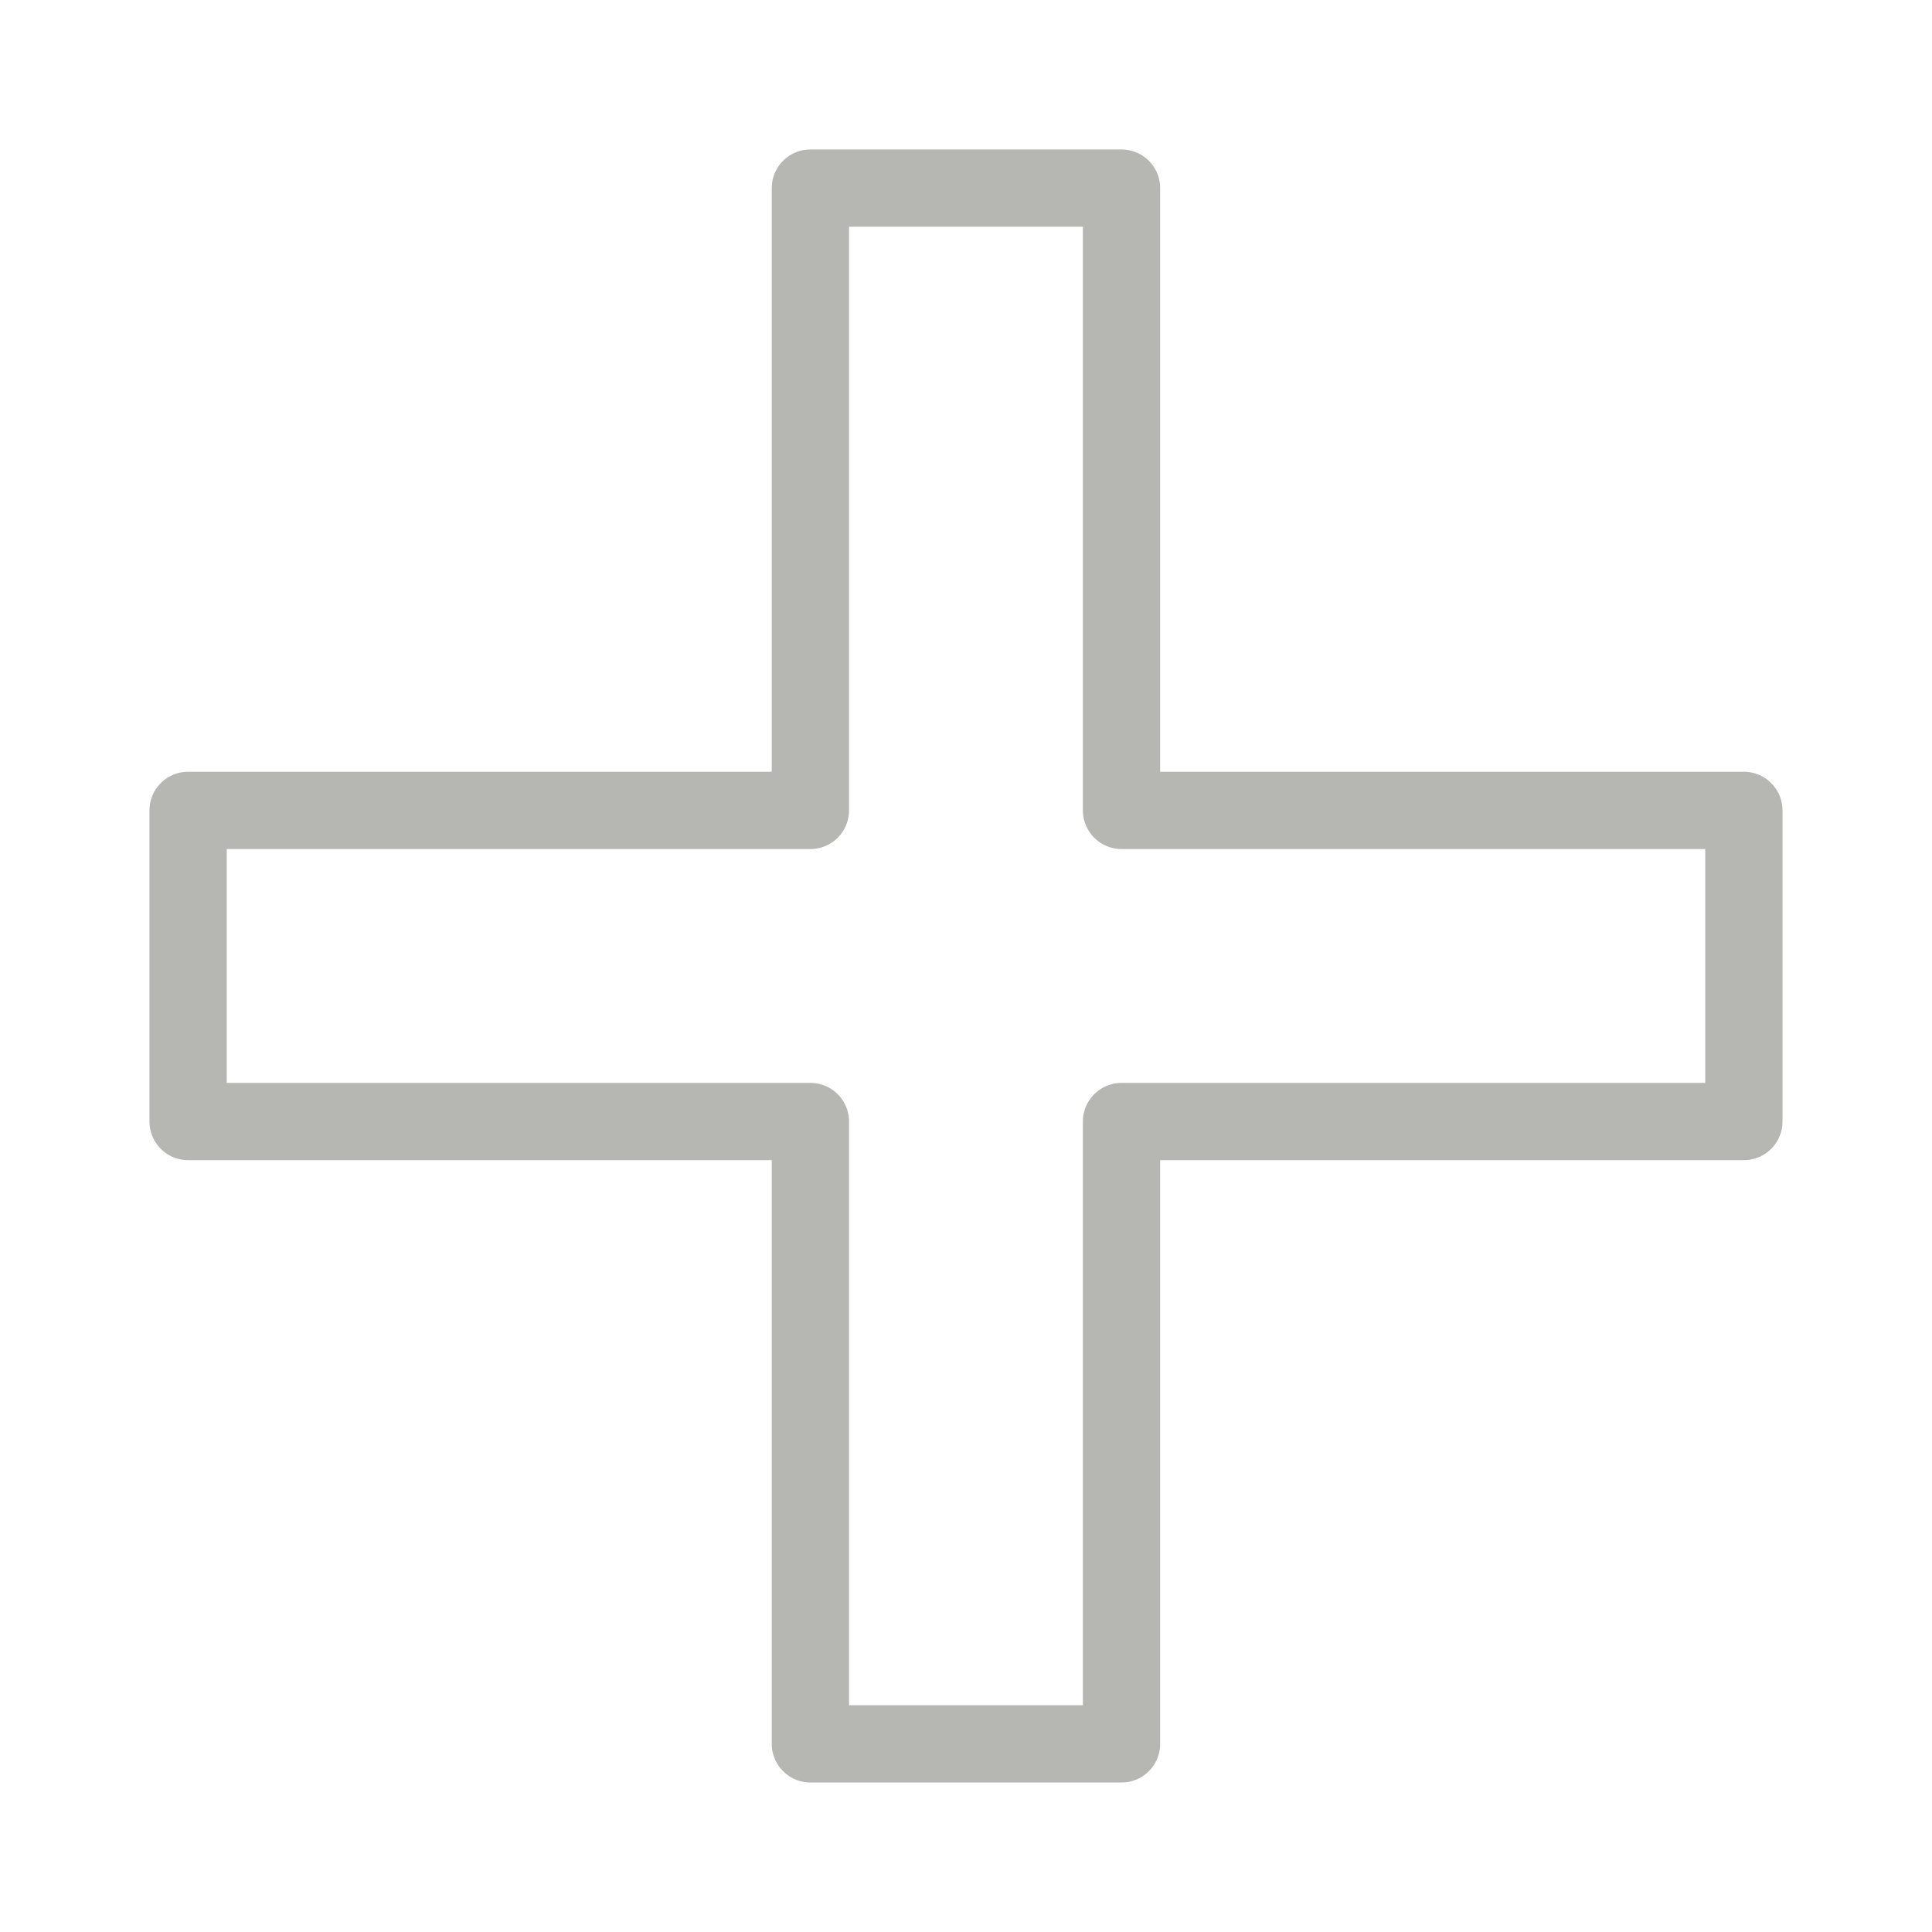
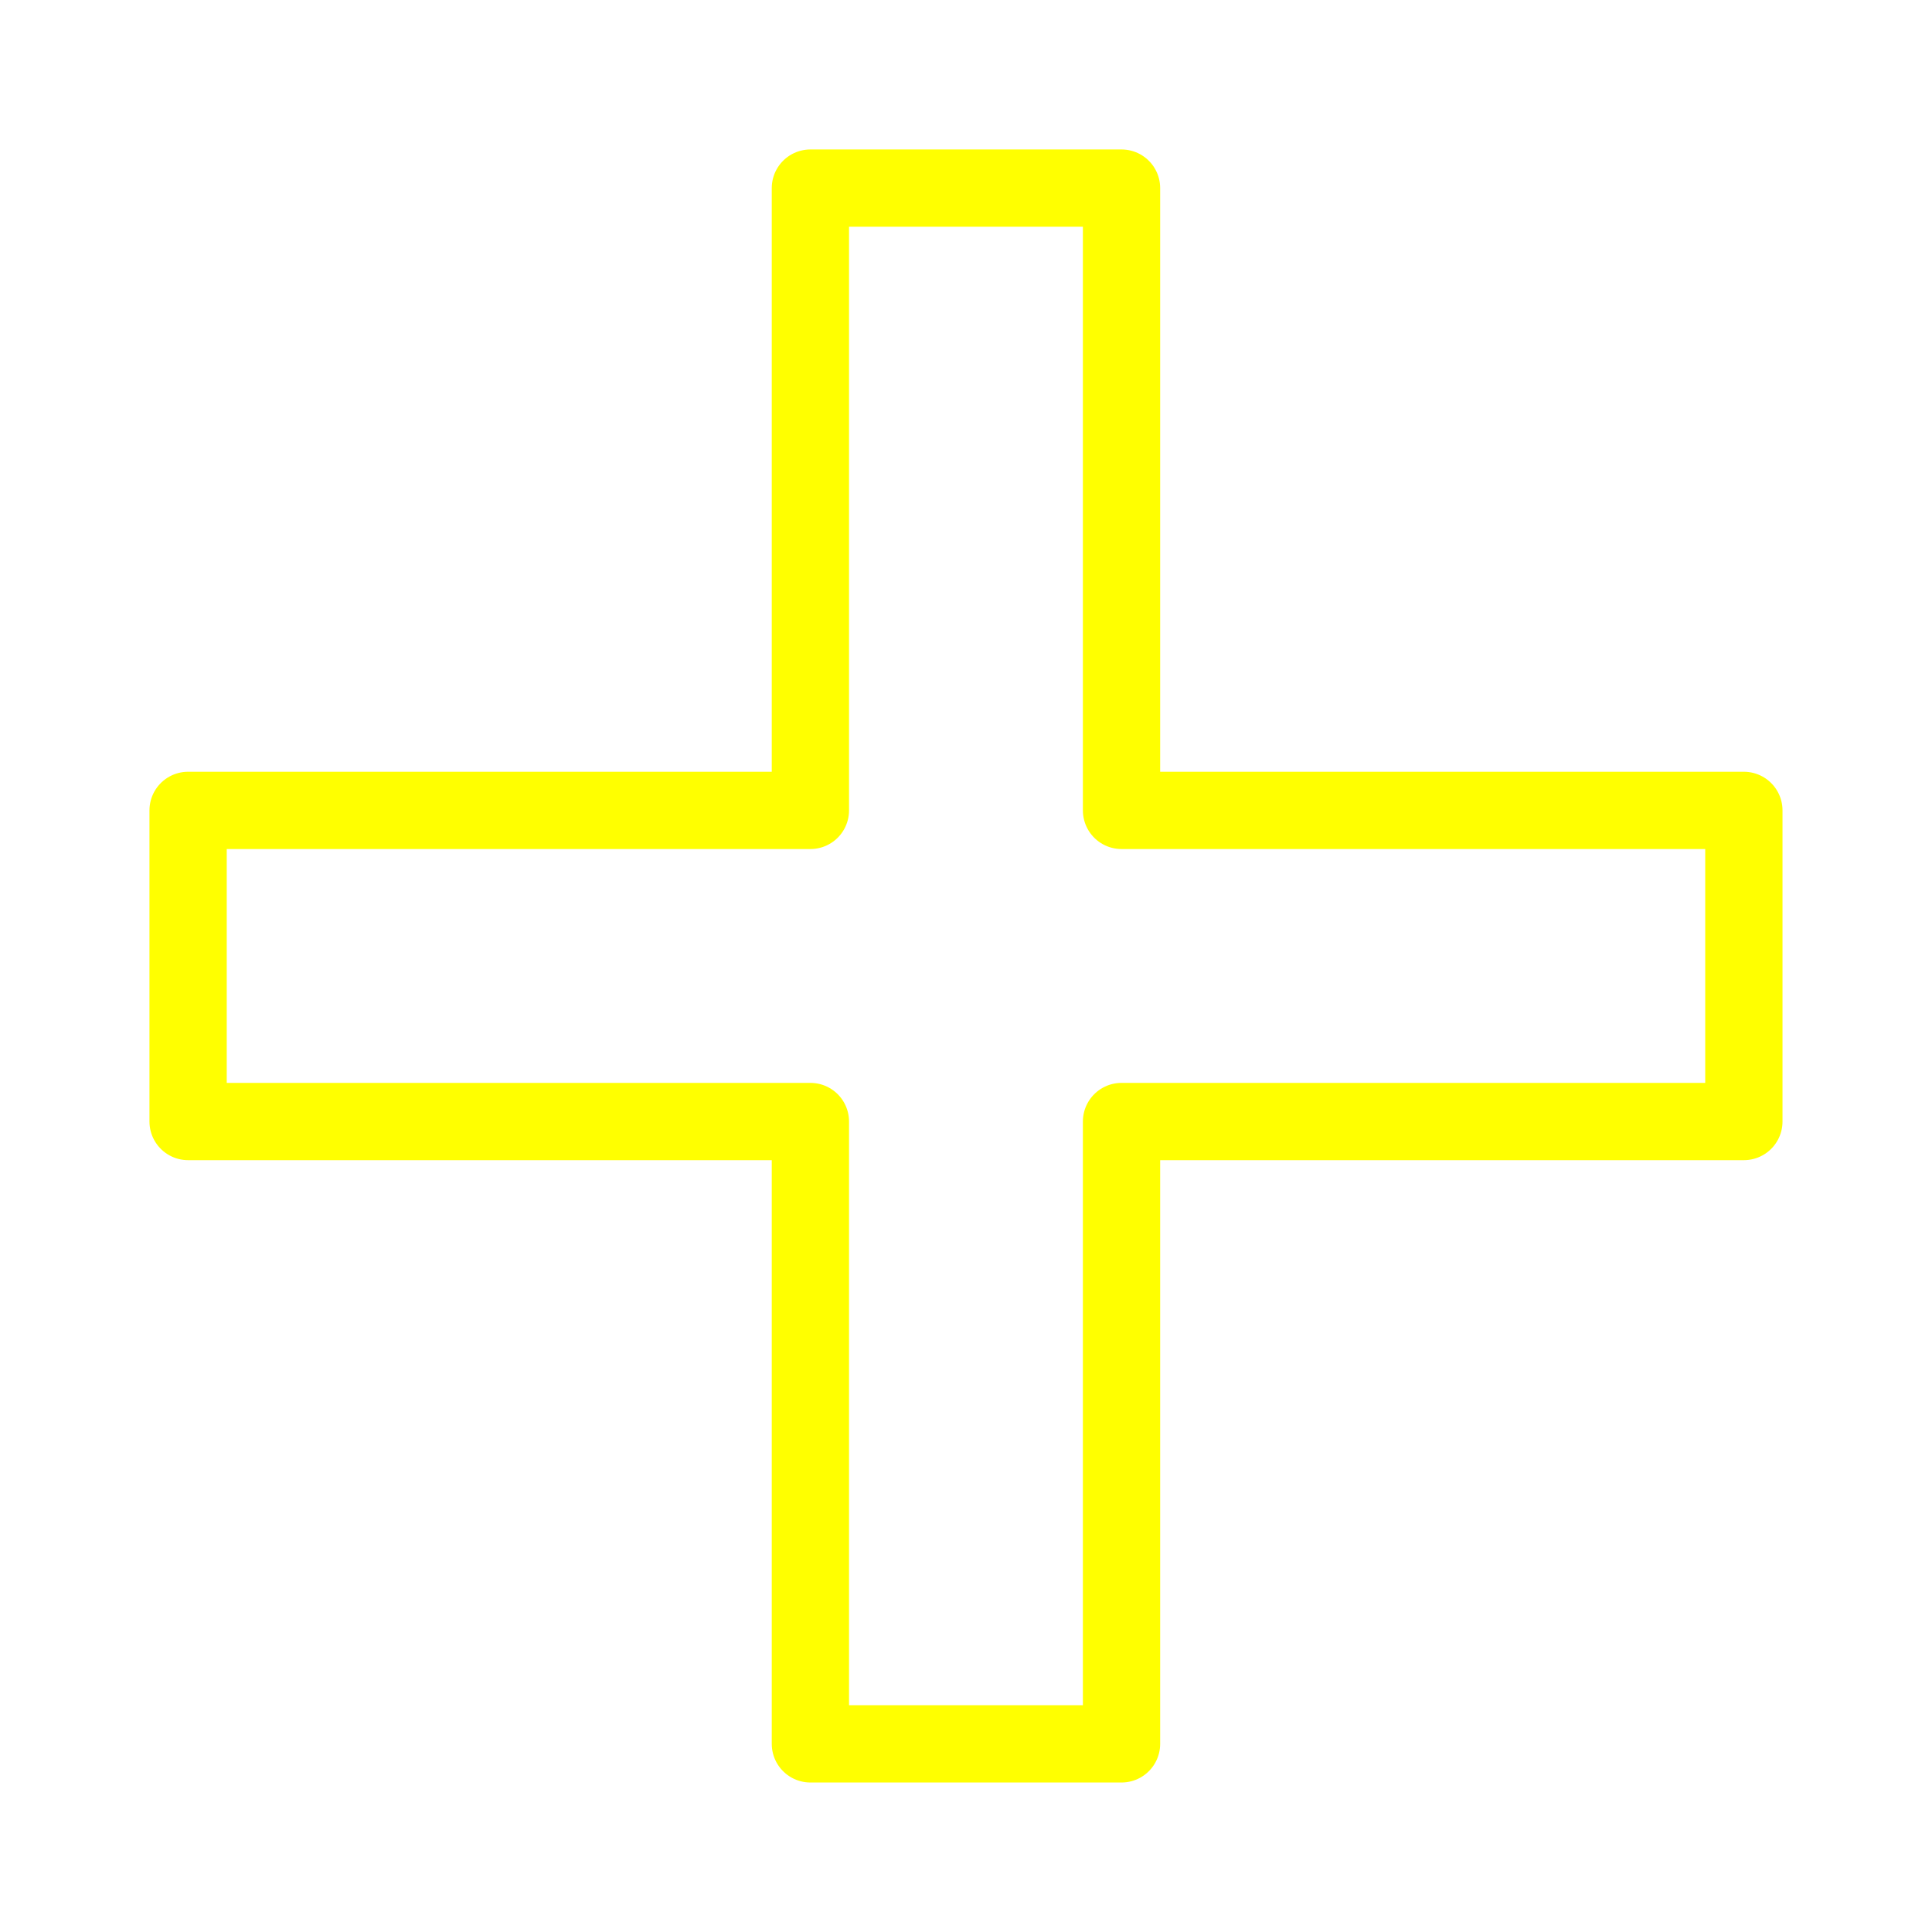
<svg xmlns="http://www.w3.org/2000/svg" xmlns:ns1="https://boxy-svg.com" viewBox="0 0 50 50" style="">
-   <style>
-     svg:hover rect,
-     svg:hover path,
-     svg:hover line {
-       stroke: yellow !important;
-     }
-   </style>
  <defs>
    <ns1:grid x="0" y="0" width="6.323" height="6.323" />
  </defs>
-   <path d="M 20.973 4.868 H 29.025 V 20.973 H 45.131 V 29.025 H 29.025 V 45.131 H 20.973 V 29.025 H 4.868 V 20.973 H 20.973 Z" ns1:shape="cross 4.868 4.868 40.263 40.263 8.052 8.052 0.5 1@42feb468" style="stroke-width: 2px; stroke: rgb(182, 183, 179); stroke-linejoin: round; fill: none;" />
+   <path d="M 20.973 4.868 H 29.025 V 20.973 H 45.131 V 29.025 H 29.025 V 45.131 H 20.973 V 29.025 H 4.868 V 20.973 H 20.973 Z" ns1:shape="cross 4.868 4.868 40.263 40.263 8.052 8.052 0.5 1@42feb468" style="stroke-width: 2px; stroke: yellow; stroke-linejoin: round; fill: none;" />
</svg>
